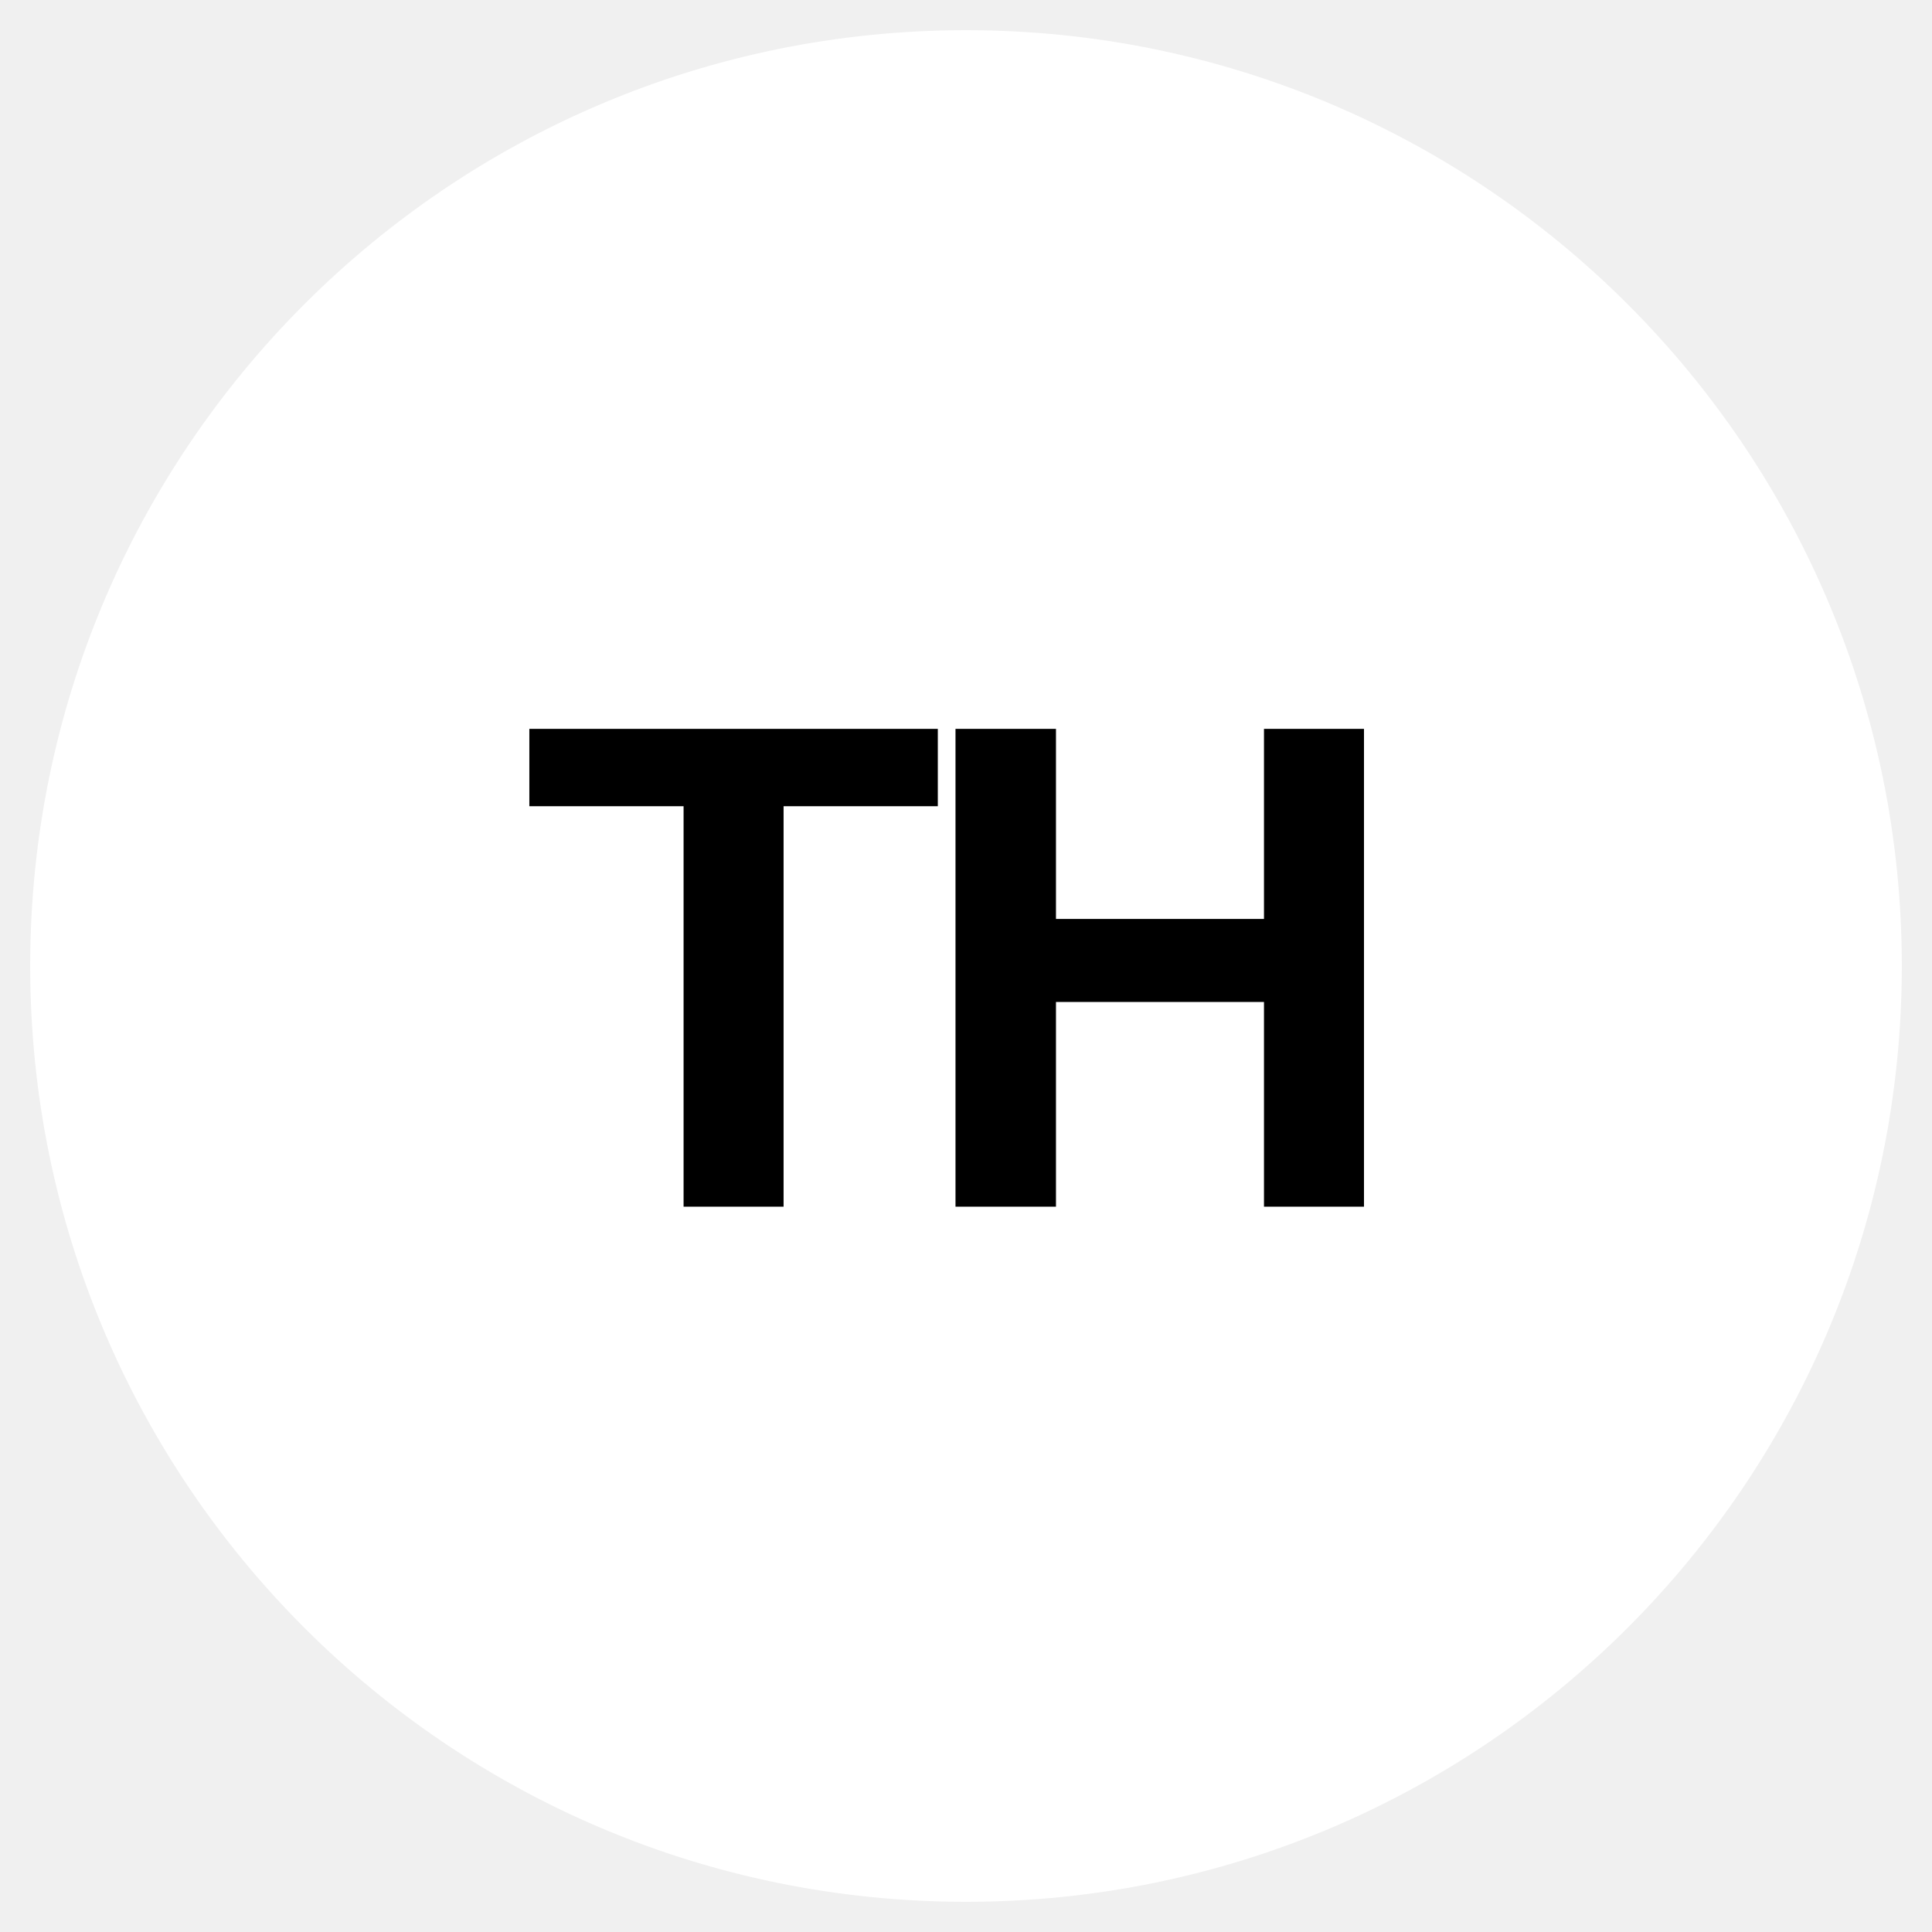
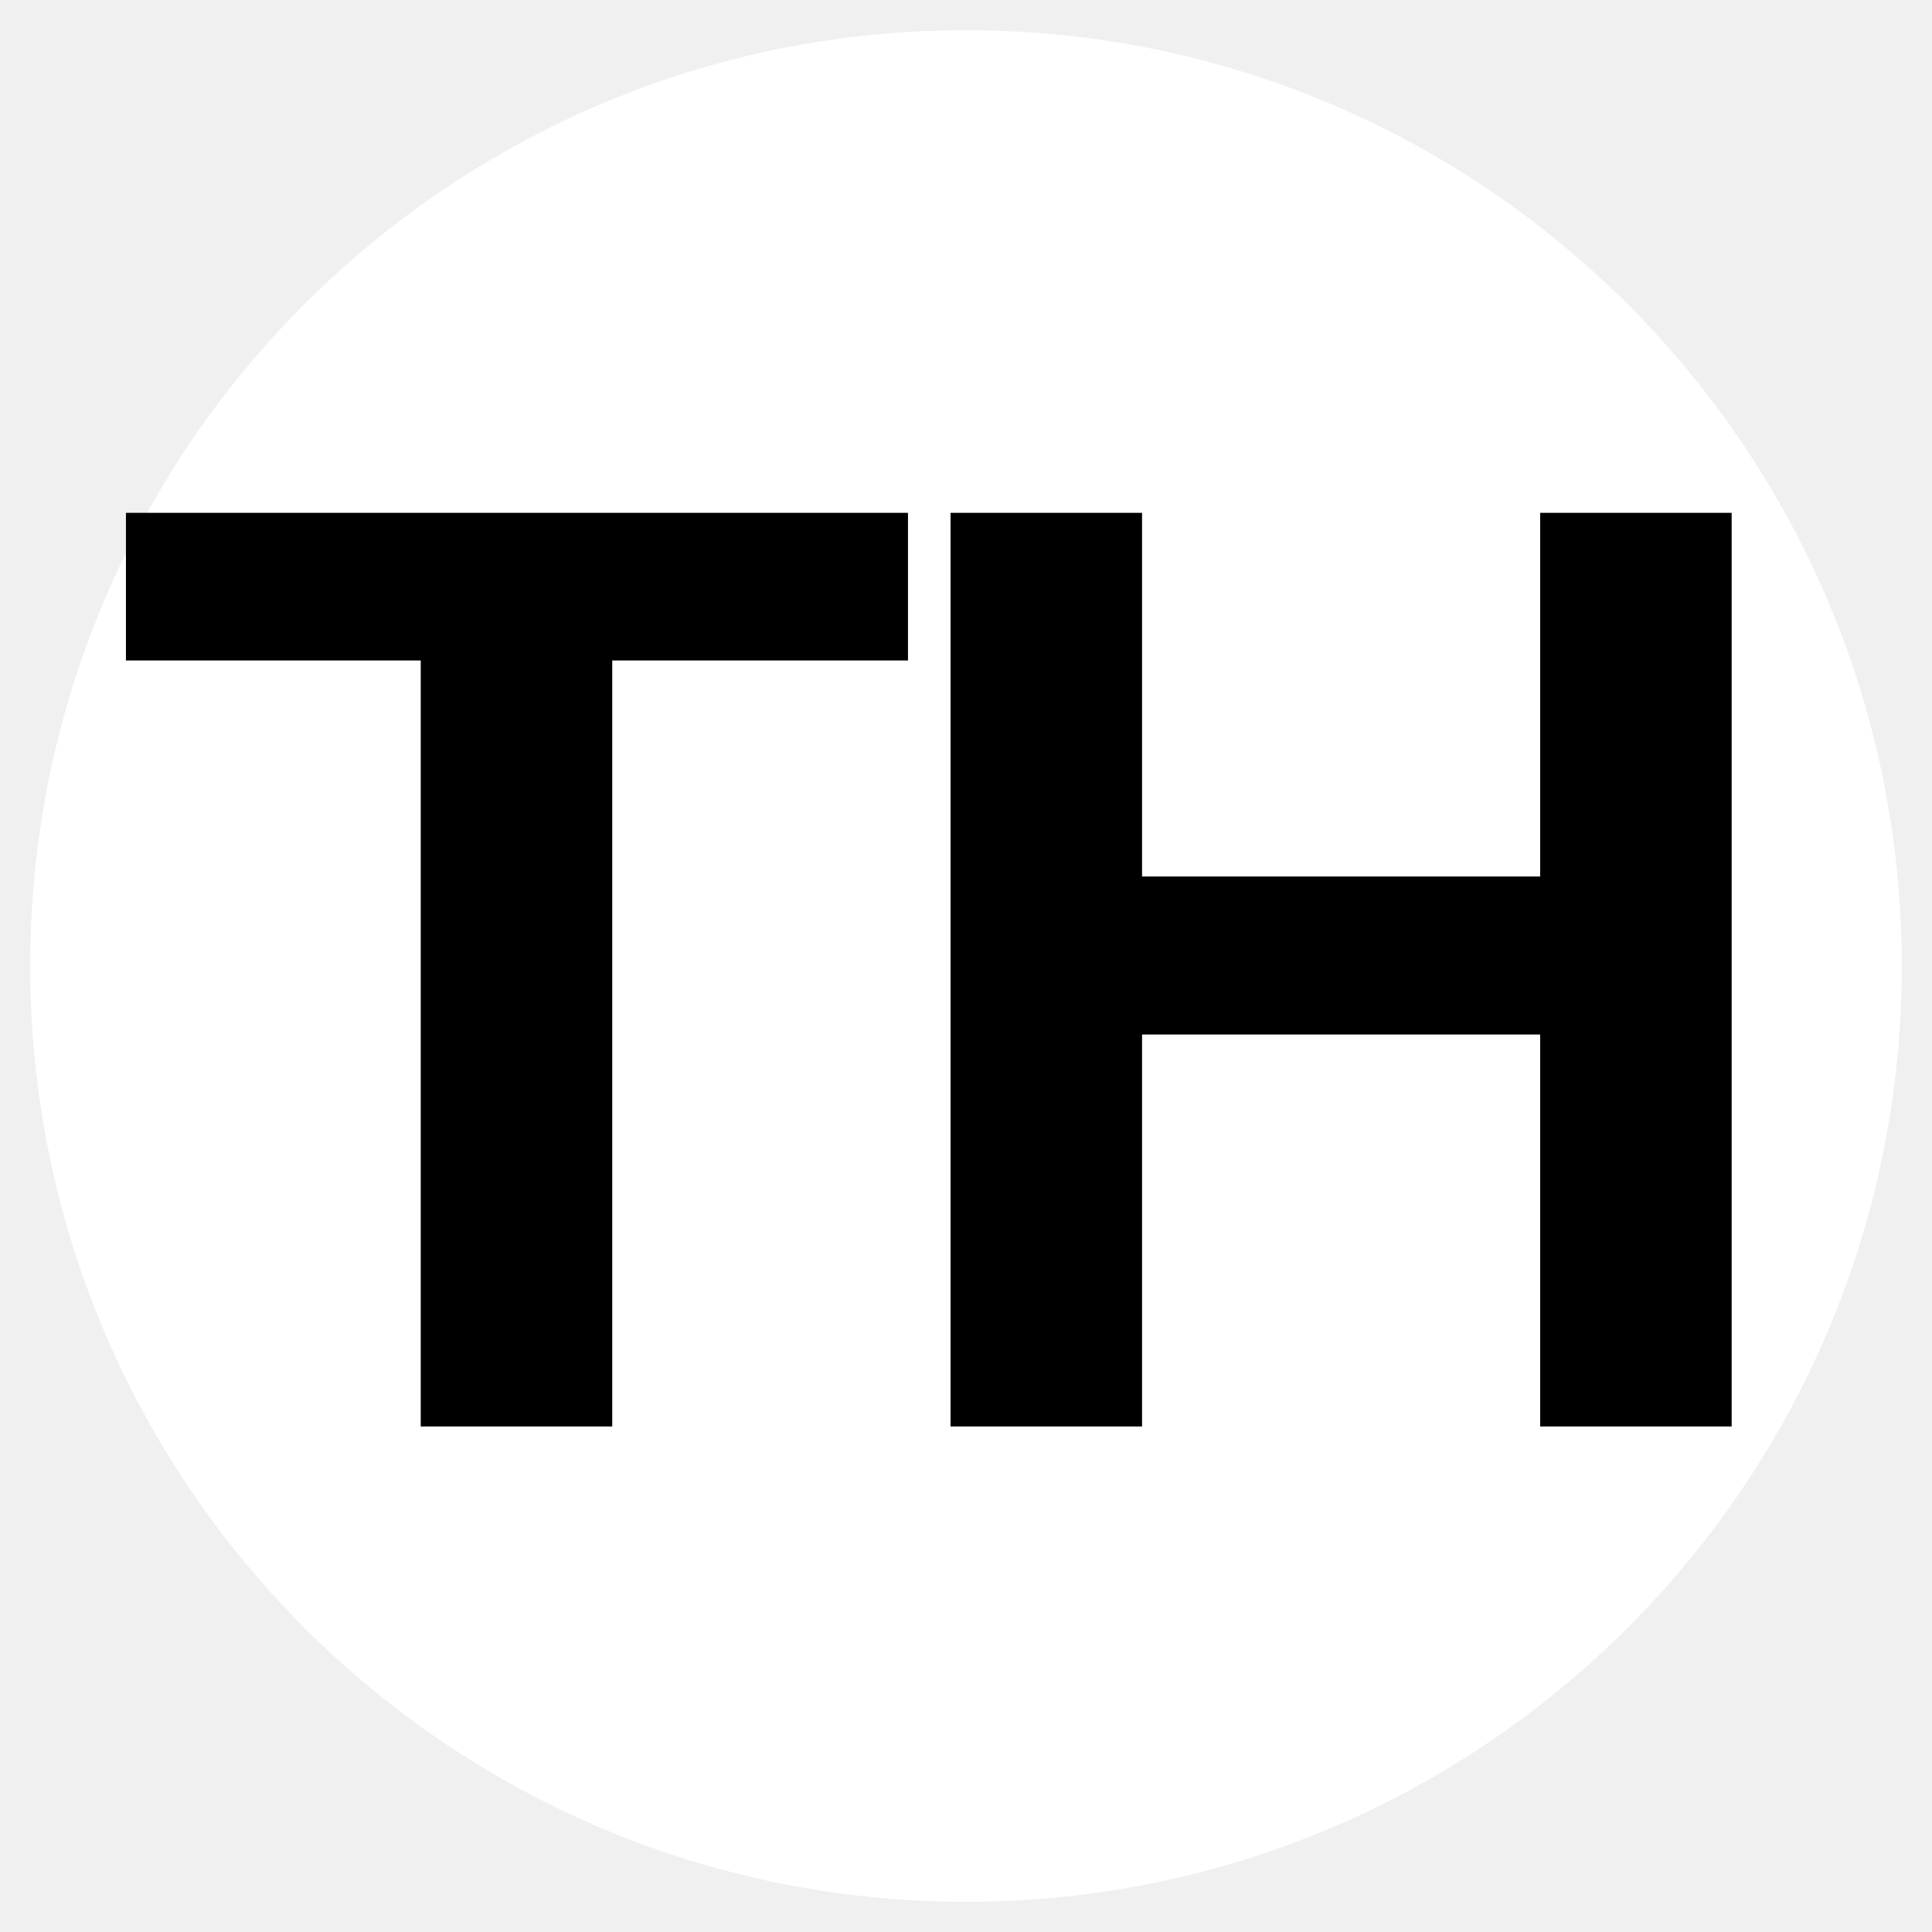
<svg xmlns="http://www.w3.org/2000/svg" viewBox="0 0 64 64">
  <circle cx="32" cy="32" r="31" fill="#fff" />
-   <text x="32" y="32" text-anchor="middle" dominant-baseline="central" fill="#000" font-family="Montserrat, Arial, sans-serif" font-size="23" font-weight="600" letter-spacing="-1.2">TH</text>
+   <text x="32" y="32" text-anchor="middle" dominant-baseline="central" textLength="56" lengthAdjust="spacingAndGlyphs" fill="#000" font-family="Montserrat, Arial, sans-serif" font-size="44" font-weight="700" letter-spacing="-2">TH</text>
</svg>
